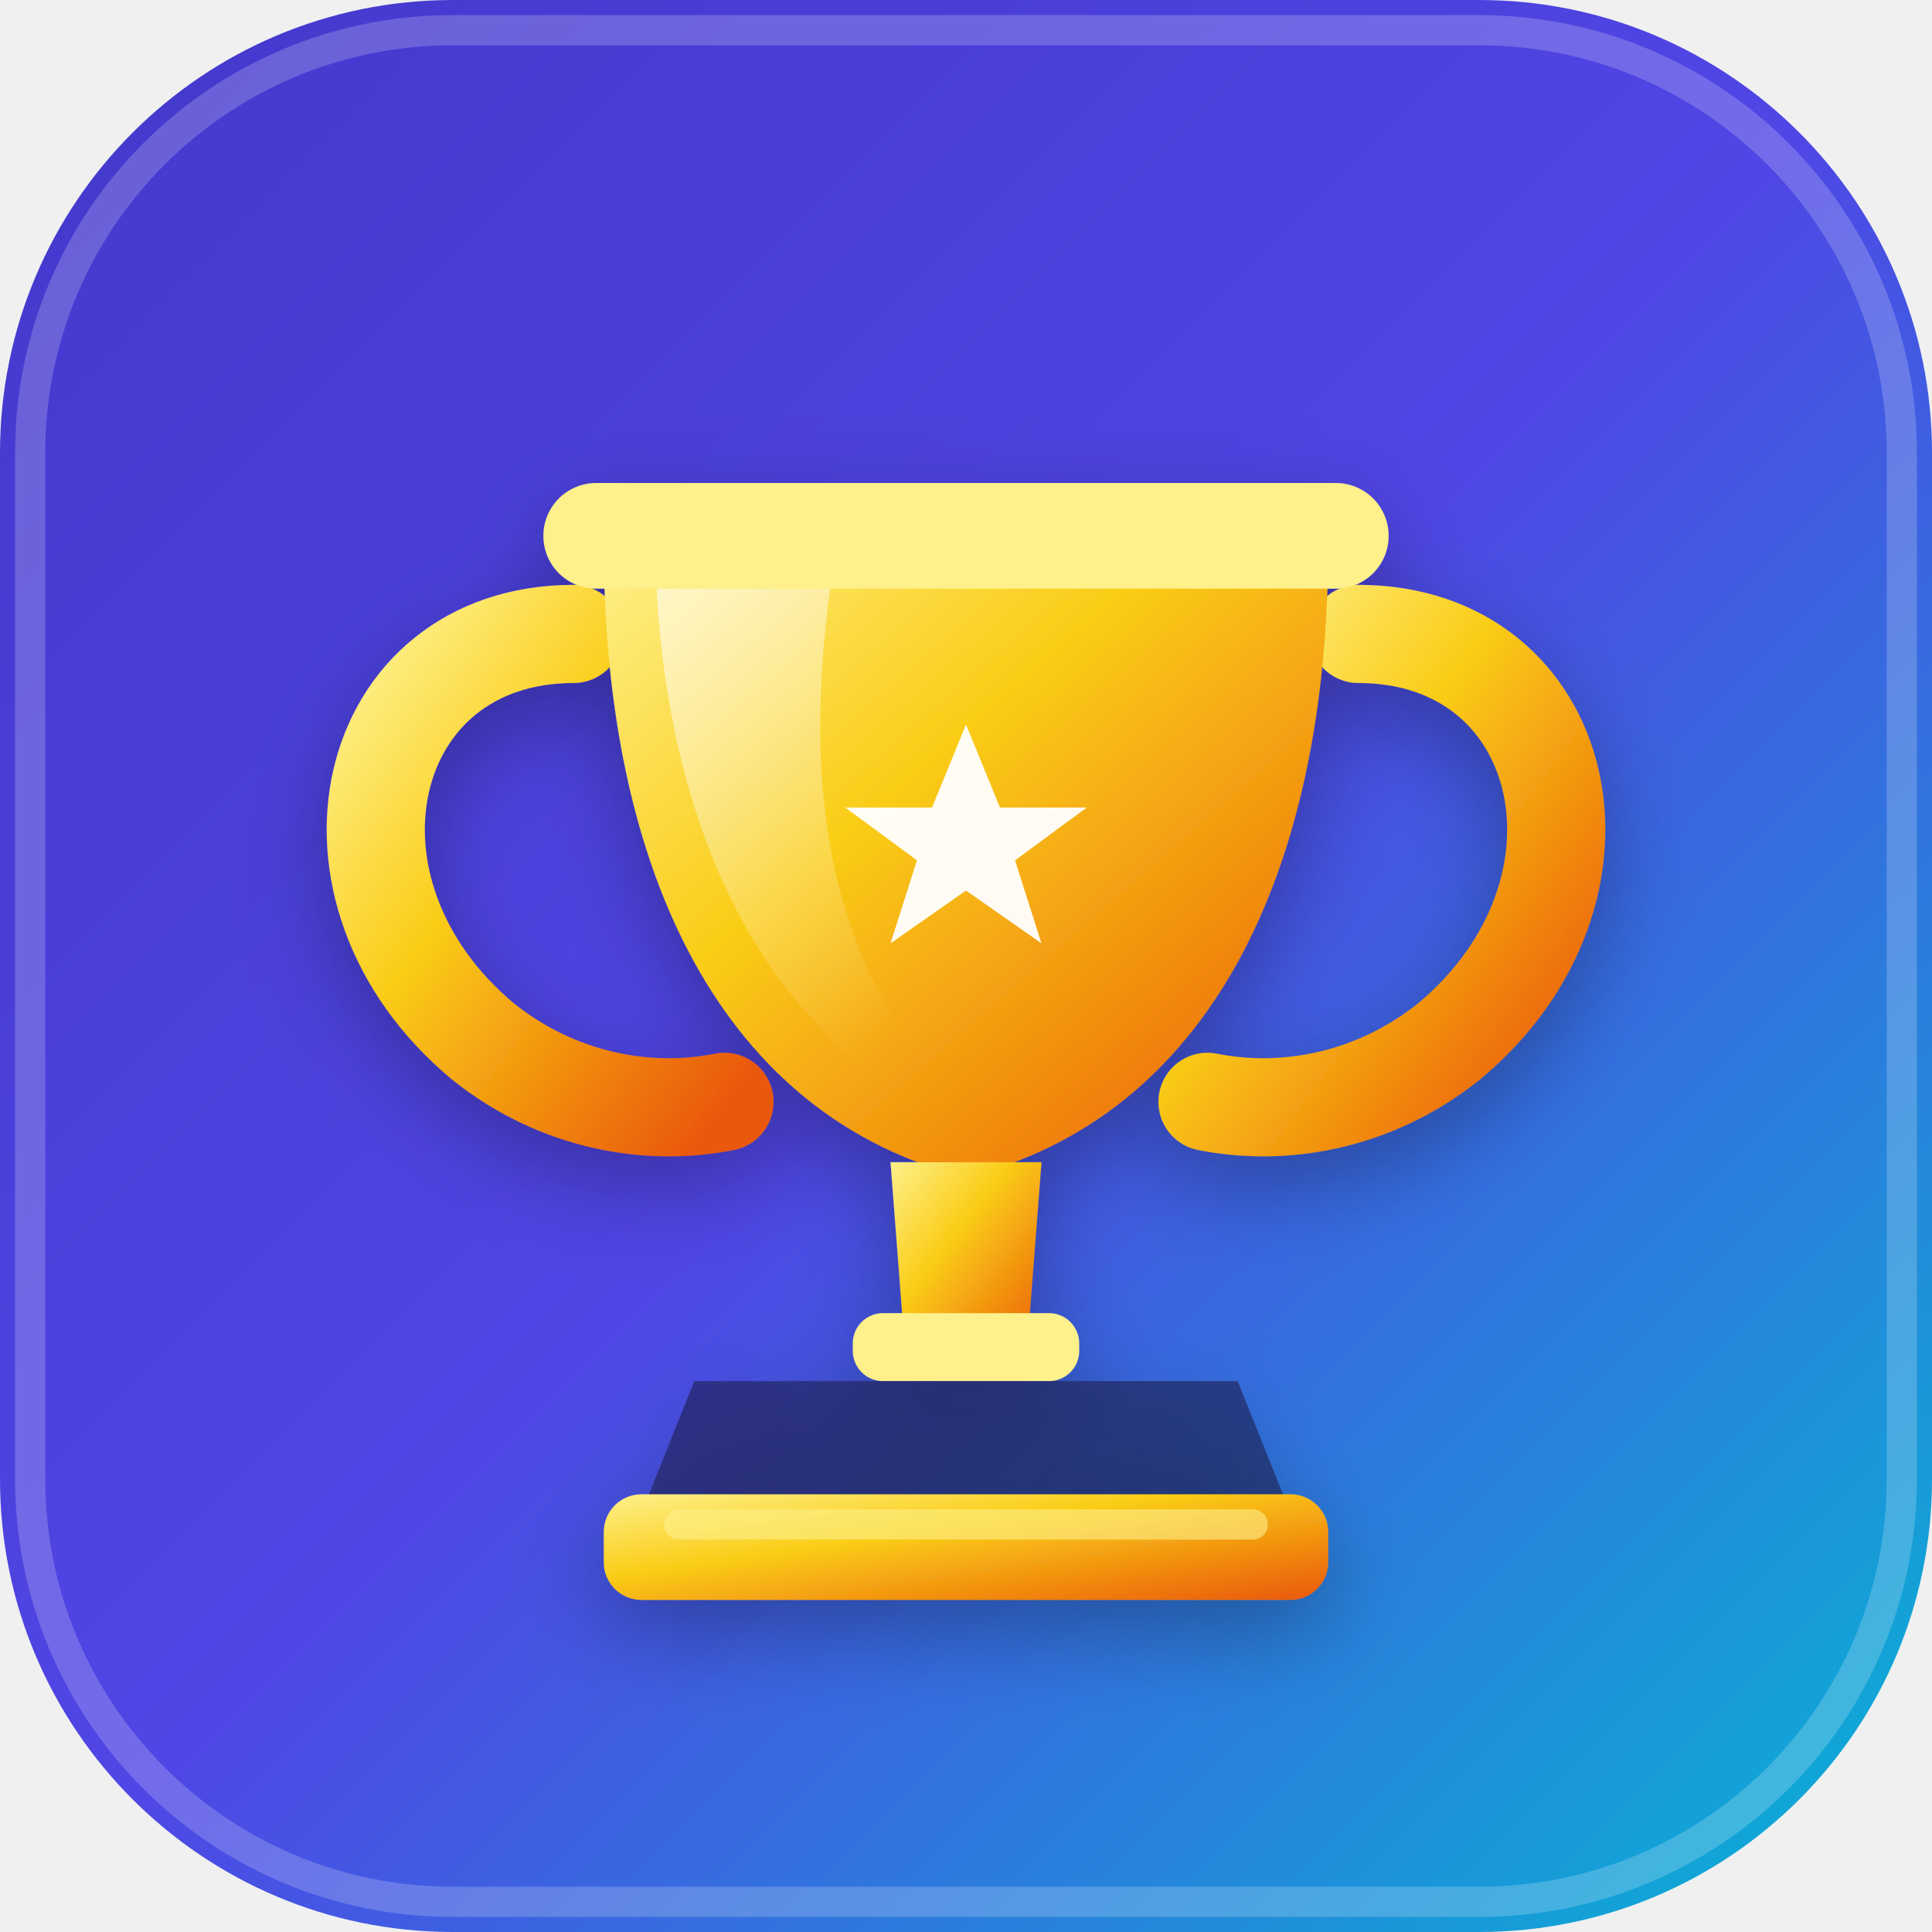
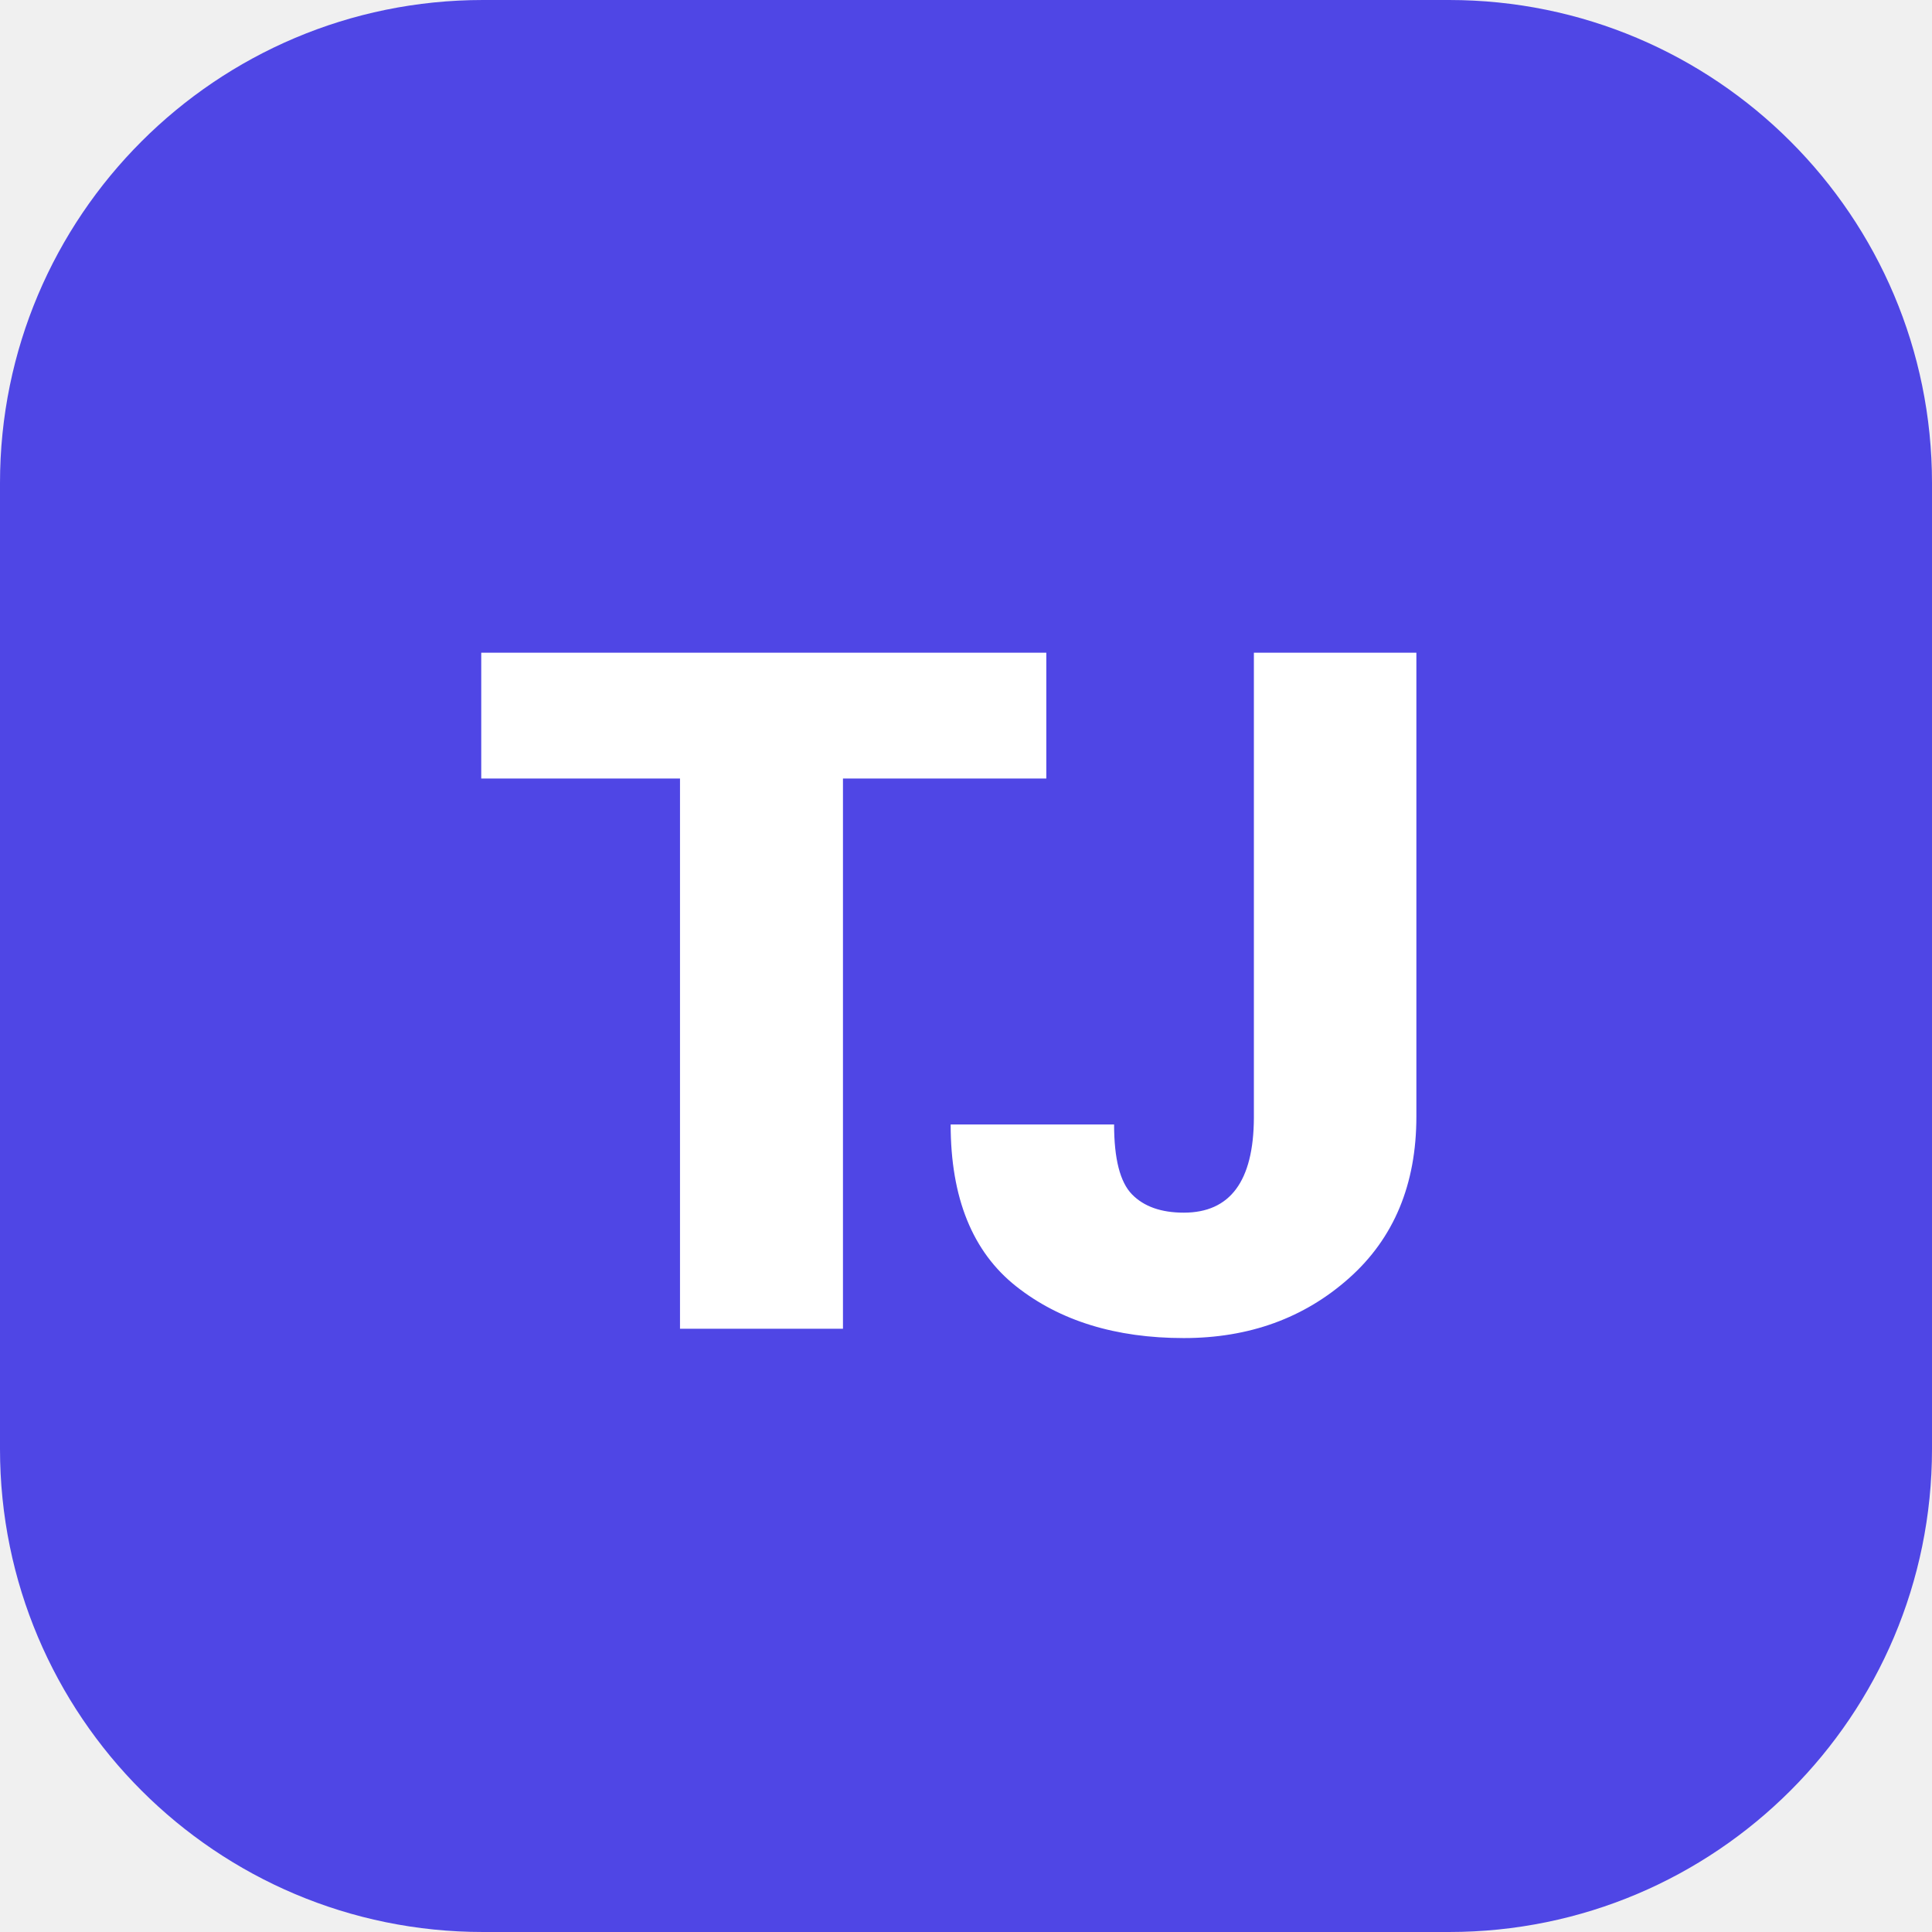
<svg xmlns="http://www.w3.org/2000/svg" viewBox="0 0 512 512" width="100%" height="100%">
-   <defs>
-     <linearGradient id="bgGrad" x1="0%" y1="0%" x2="100%" y2="100%">
-       <stop offset="0%" stop-color="#4338ca" />
-       <stop offset="50%" stop-color="#4f46e5" />
-       <stop offset="100%" stop-color="#06b6d4" />
-     </linearGradient>
-     <linearGradient id="goldGrad" x1="0%" y1="0%" x2="100%" y2="100%">
-       <stop offset="0%" stop-color="#fef08a" />
-       <stop offset="40%" stop-color="#facc15" />
-       <stop offset="100%" stop-color="#ea580c" />
-     </linearGradient>
-     <linearGradient id="cupShine" x1="0%" y1="0%" x2="50%" y2="100%">
-       <stop offset="0%" stop-color="#ffffff" stop-opacity="0.6" />
-       <stop offset="100%" stop-color="#ffffff" stop-opacity="0" />
-     </linearGradient>
-     <filter id="glow" x="-20%" y="-20%" width="140%" height="140%">
-       <feDropShadow dx="0" dy="8" stdDeviation="12" flood-color="#000000" flood-opacity="0.3" />
-     </filter>
-   </defs>
-   <rect width="512" height="512" rx="120" fill="url(#bgGrad)" />
-   <rect x="8" y="8" width="496" height="496" rx="112" fill="none" stroke="#ffffff" stroke-opacity="0.2" stroke-width="8" />
-   <g filter="url(#glow)">
-     <path d="M 152 168 C 96 168, 80 236, 128 276 C 148 292, 172 296, 192 292" fill="none" stroke="url(#goldGrad)" stroke-width="26" stroke-linecap="round" />
-     <path d="M 360 168 C 416 168, 432 236, 384 276 C 364 292, 340 296, 320 292" fill="none" stroke="url(#goldGrad)" stroke-width="26" stroke-linecap="round" />
-     <path d="M 160 144 L 352 144 C 352 232, 320 296, 256 312 C 192 296, 160 232, 160 144 Z" fill="url(#goldGrad)" />
-     <rect x="144" y="128" width="224" height="28" rx="14" fill="#fef08a" />
-     <path d="M 174 156 L 220 156 C 210 230, 230 266, 256 296 C 210 282, 178 230, 174 156 Z" fill="url(#cupShine)" />
-     <path d="M 256 192 L 265 214 L 288 214 L 269 228 L 276 250 L 256 236 L 236 250 L 243 228 L 224 214 L 247 214 Z" fill="#ffffff" opacity="0.95" />
-     <path d="M 236 308 L 276 308 L 272 360 L 240 360 Z" fill="url(#goldGrad)" />
-     <rect x="226" y="348" width="60" height="18" rx="8" fill="#fef08a" />
-     <path d="M 184 366 L 328 366 L 344 406 L 168 406 Z" fill="#1e1b4b" opacity="0.6" />
-     <rect x="160" y="396" width="192" height="28" rx="10" fill="url(#goldGrad)" />
-     <rect x="176" y="400" width="160" height="8" rx="4" fill="#fef08a" opacity="0.6" />
-   </g>
+   <rect width="512" height="512" rx="128" fill="#4f46e5" />
+   <text x="256" y="266" text-anchor="middle" dominant-baseline="central" fill="#ffffff" font-family="'Plus Jakarta Sans', system-ui, -apple-system, BlinkMacSystemFont, 'Segoe UI', Roboto, 'Helvetica Neue', Arial, sans-serif" font-weight="800" font-size="252" letter-spacing="-8">TJ</text>
</svg>
